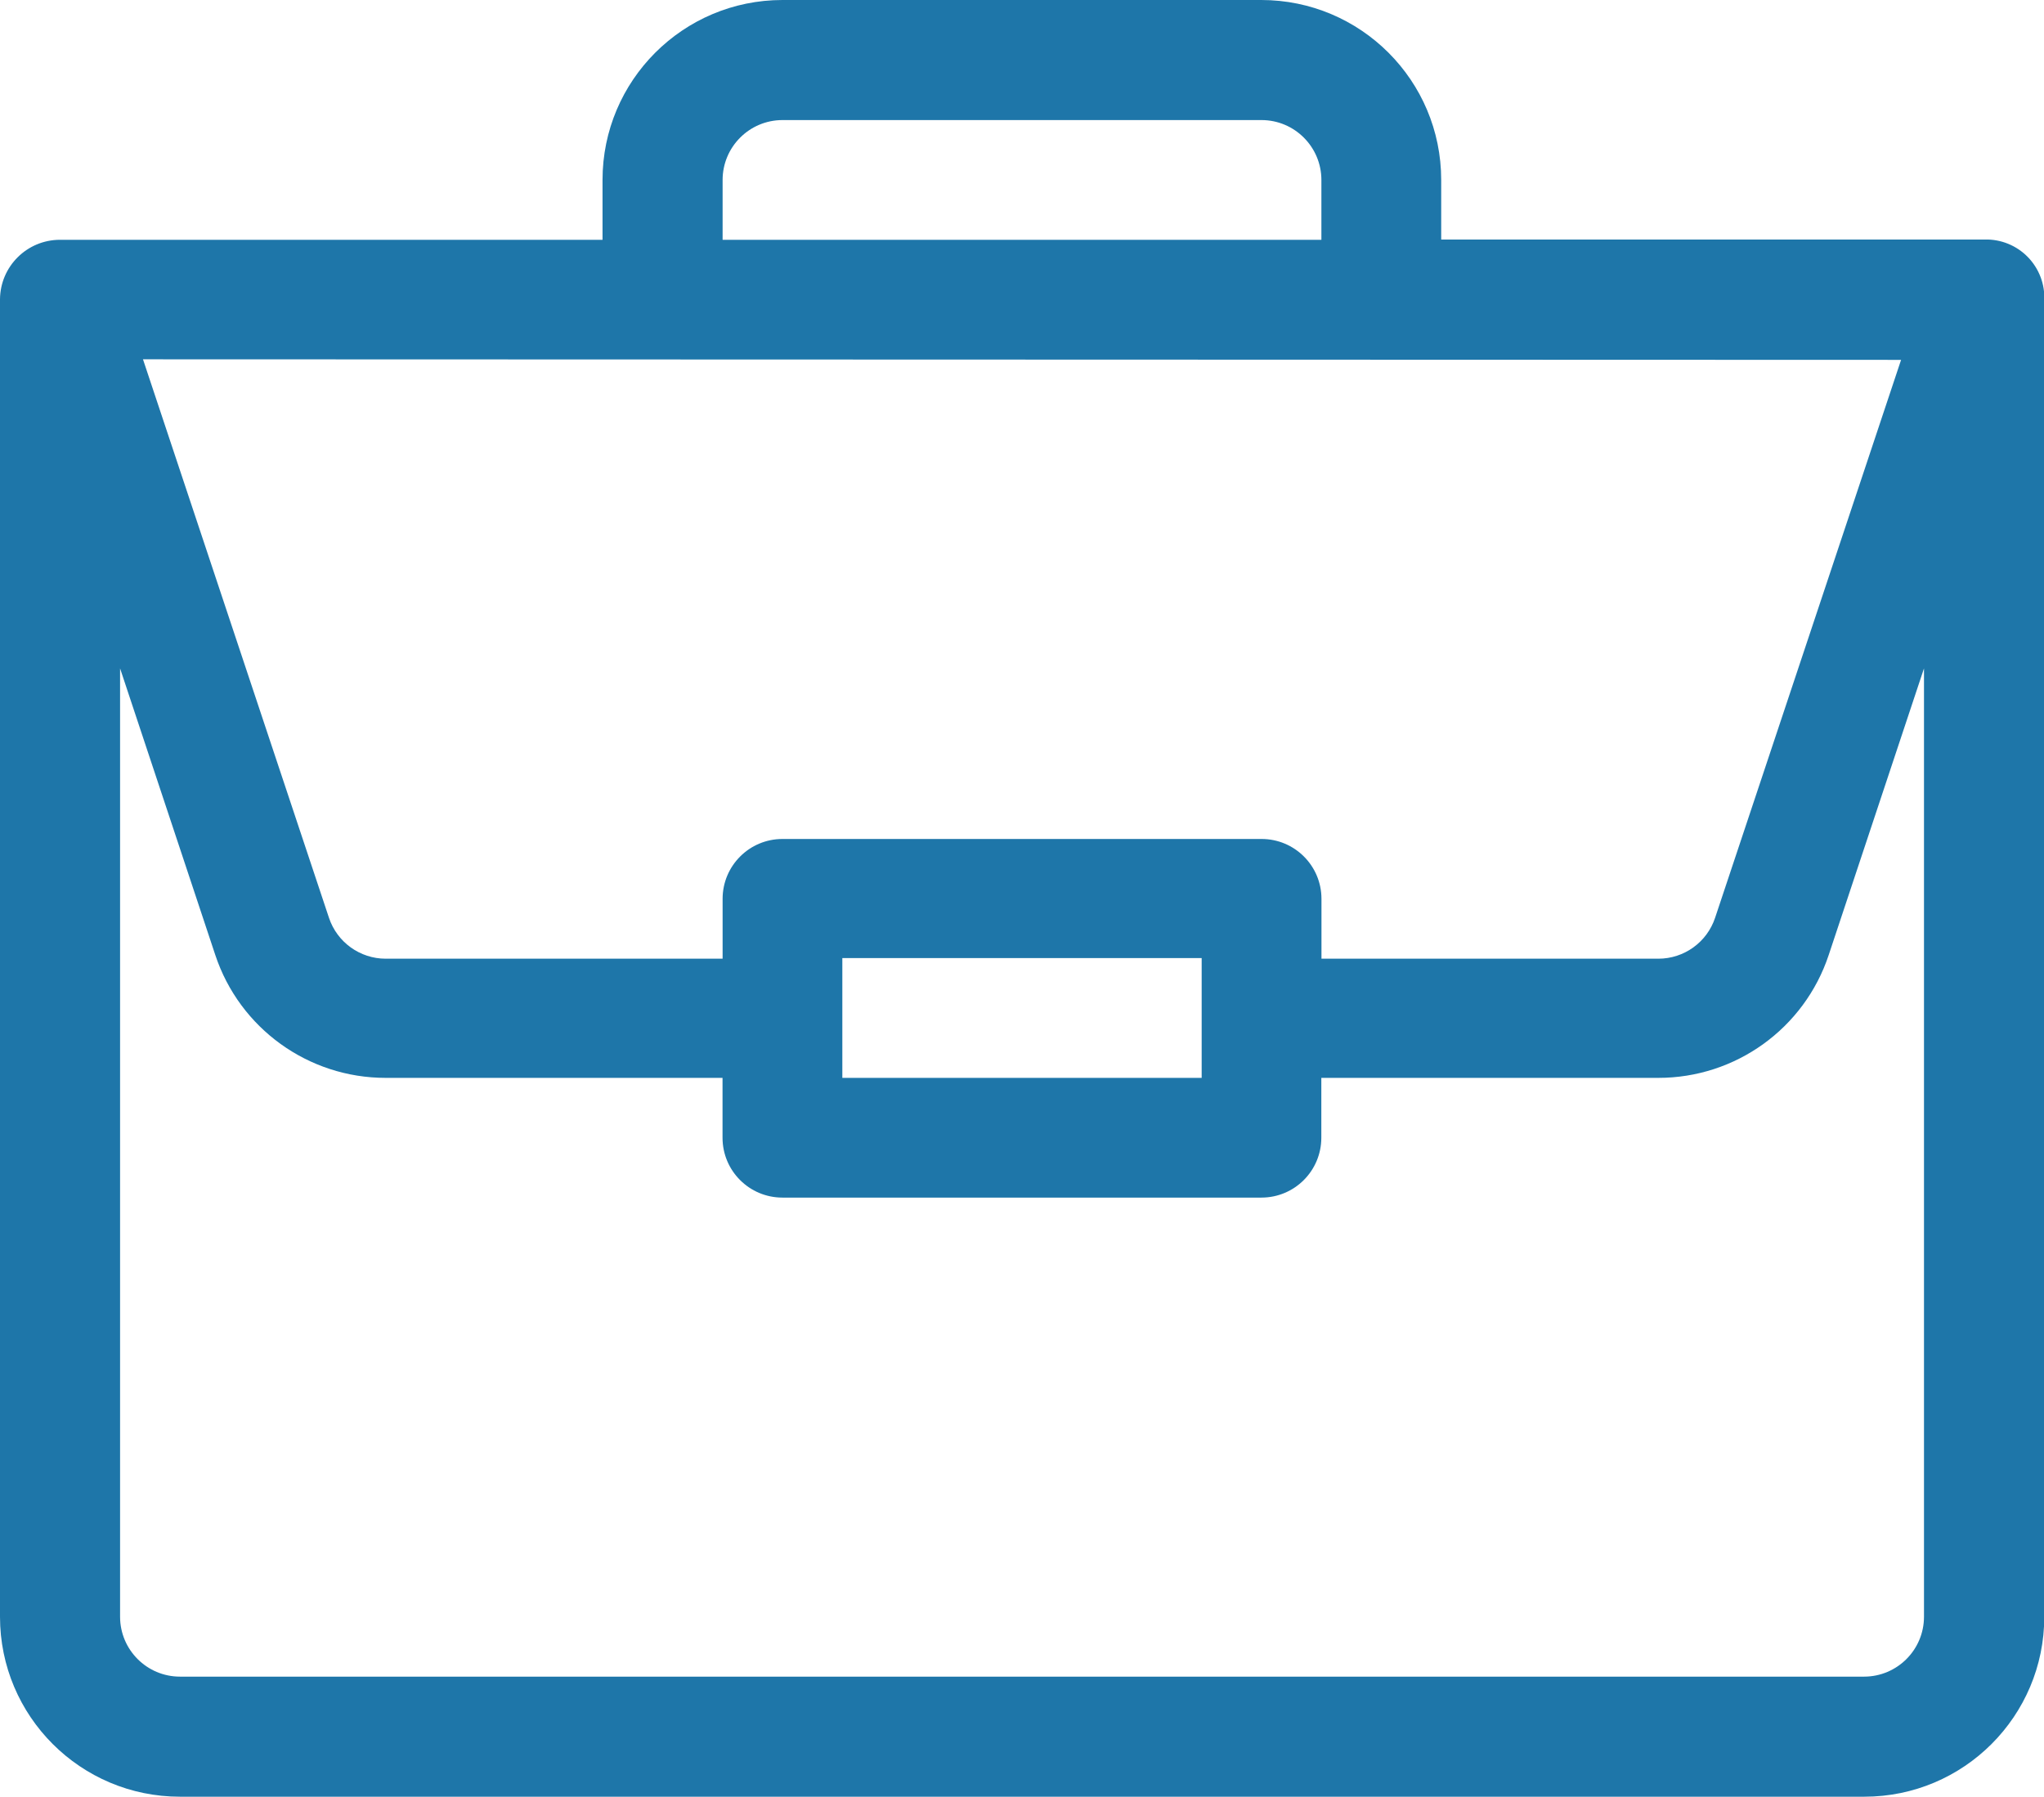
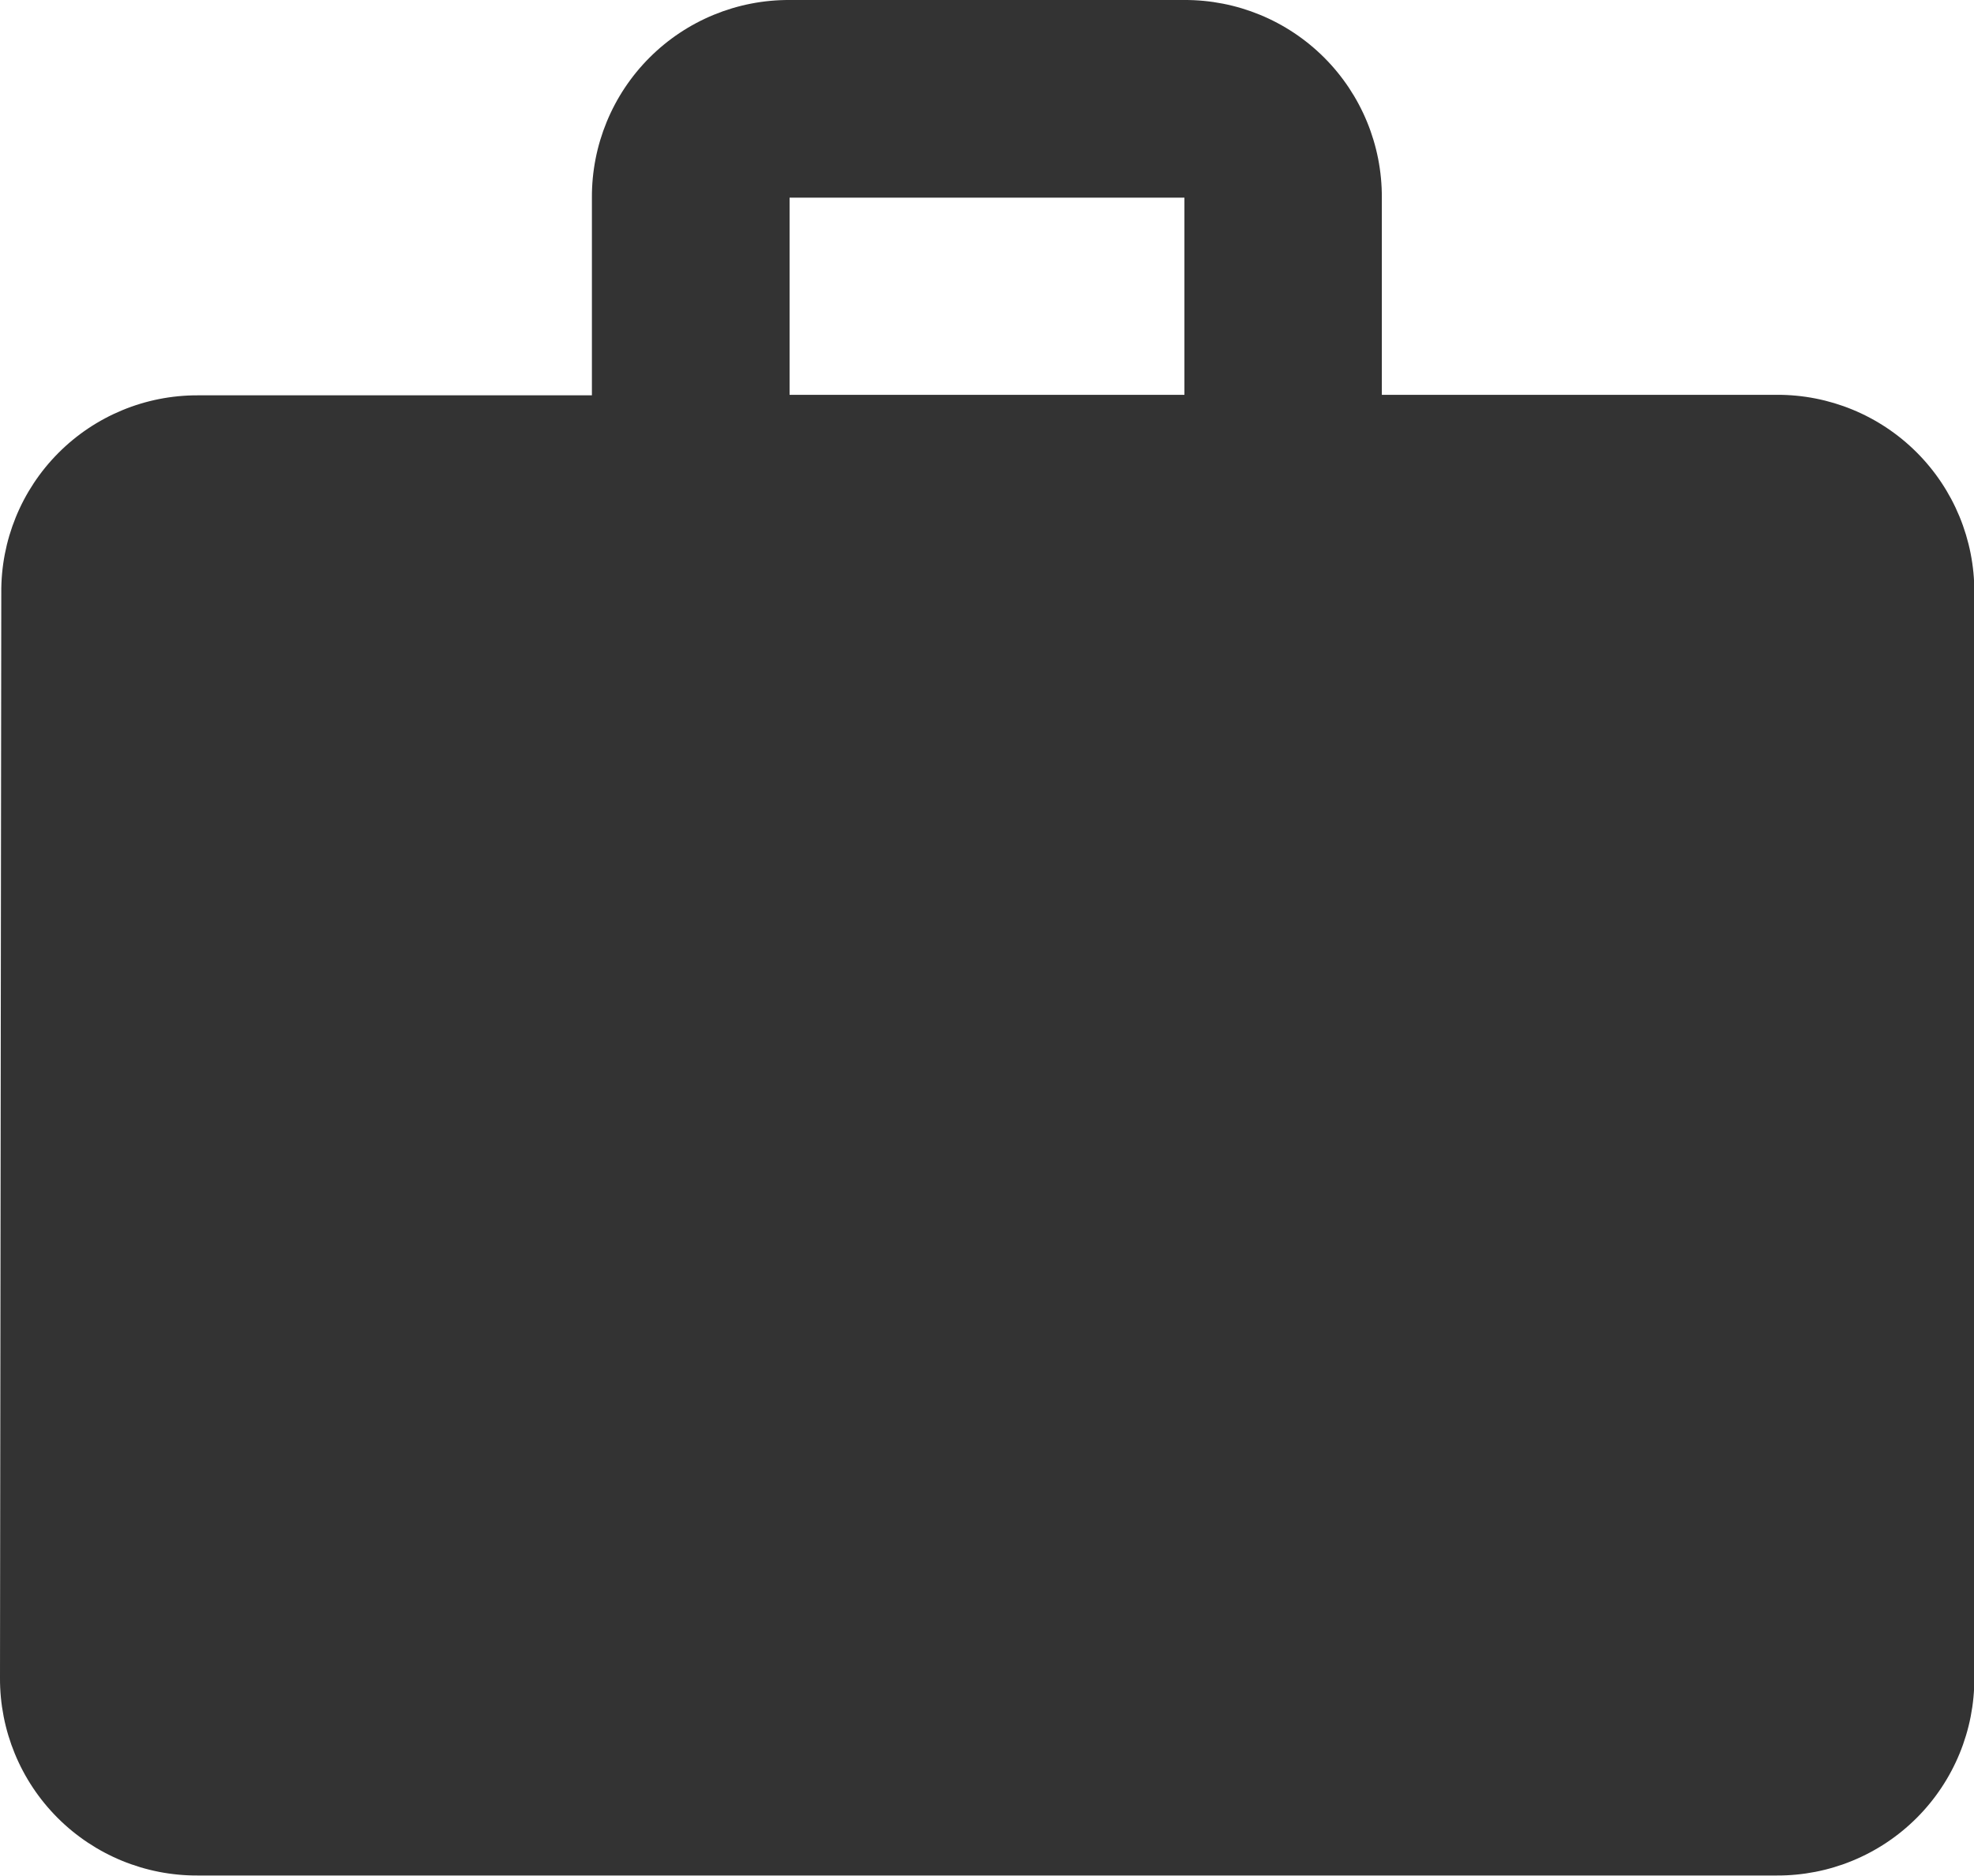
- <svg xmlns="http://www.w3.org/2000/svg" width="29.534" height="25.958" viewBox="0 0 29.534 25.958">
-   <defs>
-     <style>
-             .cls-1{fill:#1e76a9}
-         </style>
-   </defs>
-   <path id="portfolio_2_" d="M28.674 3.461h-7.85V2.6a2.6 2.6 0 0 0-2.6-2.6h-6.918a2.6 2.6 0 0 0-2.6 2.6v.865H.865A.867.867 0 0 0 0 4.326v19.036a2.6 2.6 0 0 0 2.6 2.6h24.338a2.6 2.6 0 0 0 2.6-2.6V4.341a.84.84 0 0 0-.86-.88zM10.441 2.6a.866.866 0 0 1 .865-.865h6.922a.866.866 0 0 1 .865.865v.865h-8.652zm17.028 2.6l-2.687 8.061a.864.864 0 0 1-.821.592h-4.867v-.865a.865.865 0 0 0-.865-.865h-6.923a.865.865 0 0 0-.865.865v.865H5.574a.864.864 0 0 1-.821-.592L2.066 5.192zm-10.106 8.644v1.731h-5.192v-1.731zM27.8 23.362a.866.866 0 0 1-.865.865H2.6a.866.866 0 0 1-.865-.865V9.658L3.111 13.8a2.592 2.592 0 0 0 2.462 1.775h4.867v.865a.865.865 0 0 0 .865.865h6.922a.865.865 0 0 0 .865-.865v-.865h4.867a2.592 2.592 0 0 0 2.464-1.775L27.8 9.658zm0 0" class="cls-1" data-name="portfolio (2)" />
+ <svg xmlns="http://www.w3.org/2000/svg" width="22.968" height="21.82" viewBox="0 0 22.968 21.82">
+   <path id="Icon_material-work" data-name="Icon material-work" d="M23.672,7.594H19.078V5.3a2.289,2.289,0,0,0-2.3-2.3H12.187a2.289,2.289,0,0,0-2.3,2.3v2.3H5.3a2.279,2.279,0,0,0-2.285,2.3L3,22.523a2.289,2.289,0,0,0,2.3,2.3H23.672a2.289,2.289,0,0,0,2.3-2.3V9.891A2.289,2.289,0,0,0,23.672,7.594Zm-6.891,0H12.187V5.3h4.594Z" transform="translate(-3 -3)" opacity="0.8" />
</svg>
